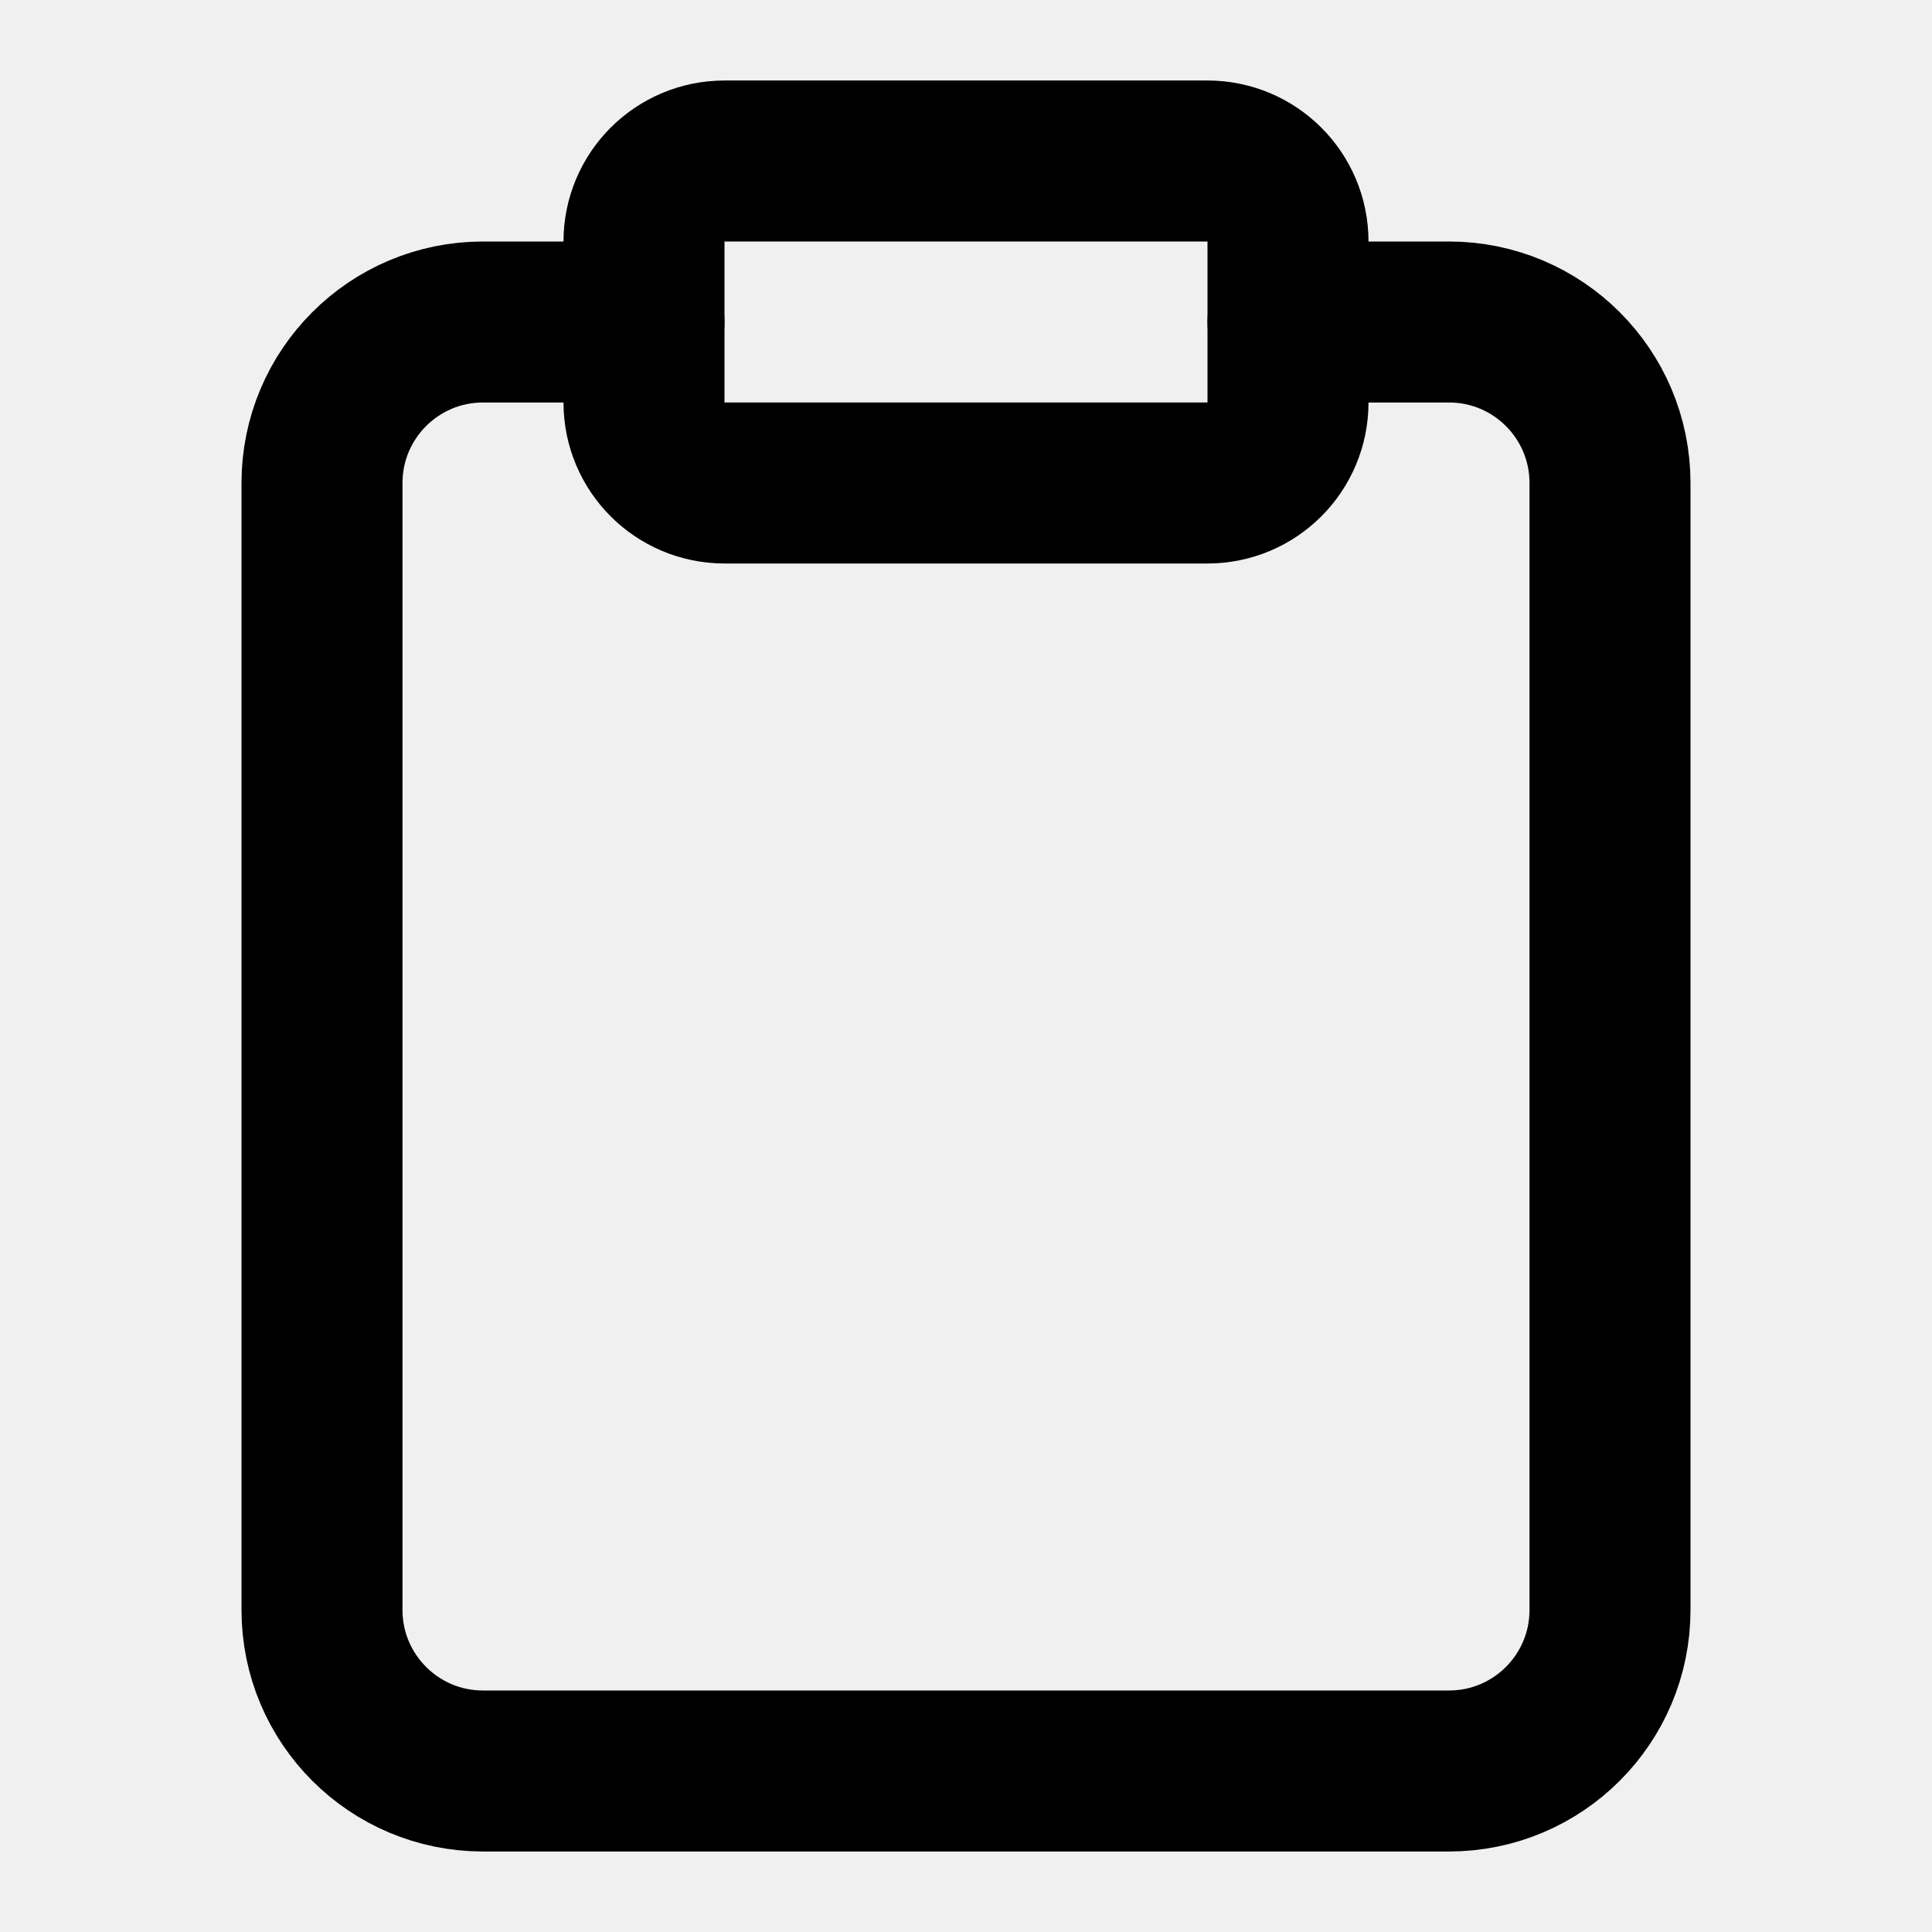
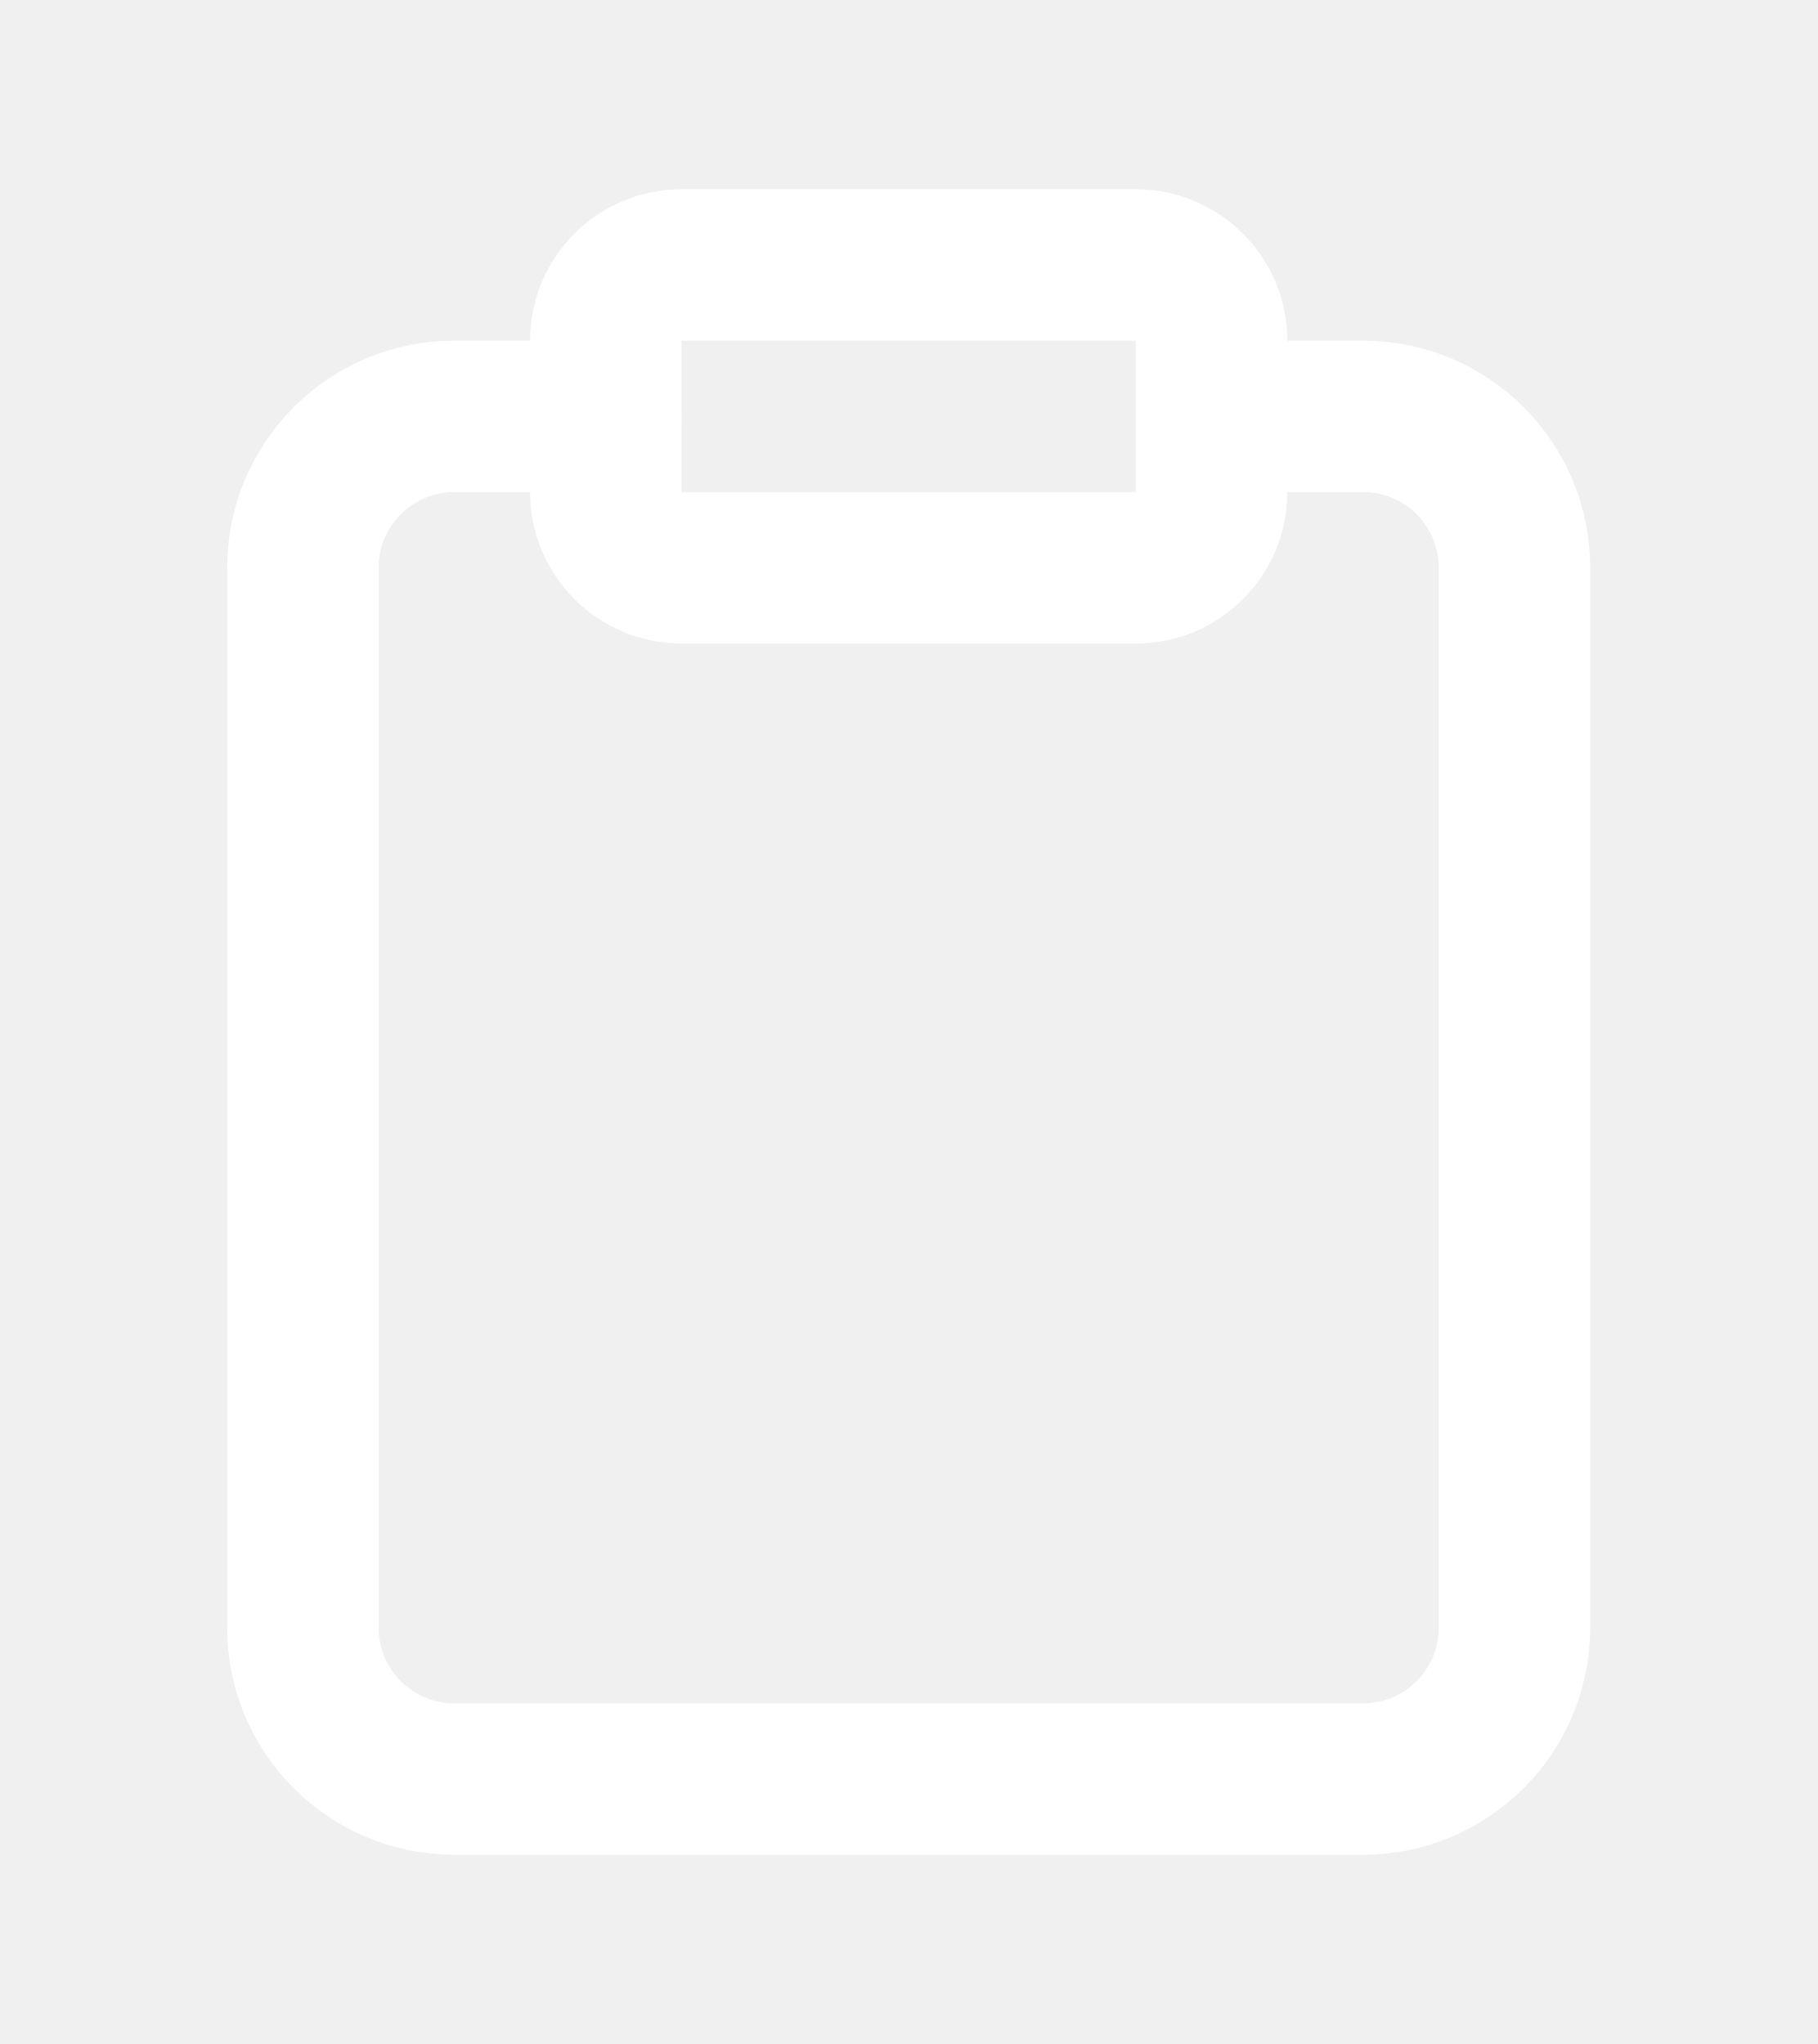
- <svg xmlns="http://www.w3.org/2000/svg" width="24" height="24" viewBox="0 0 24 24" fill="none" stroke="currentColor" stroke-width="2" stroke-linecap="round" stroke-linejoin="round" class="feather feather-clipboard">
+ <svg xmlns="http://www.w3.org/2000/svg" width="16" height="18" viewBox="0 0 24 24" fill="none" stroke="white" stroke-width="2" stroke-linecap="round" stroke-linejoin="round" class="feather feather-clipboard">
  <path d="M16 4h2a2 2 0 0 1 2 2v14a2 2 0 0 1-2 2H6a2 2 0 0 1-2-2V6a2 2 0 0 1 2-2h2" />
  <rect x="8" y="2" width="8" height="4" rx="1" ry="1" />
</svg>
